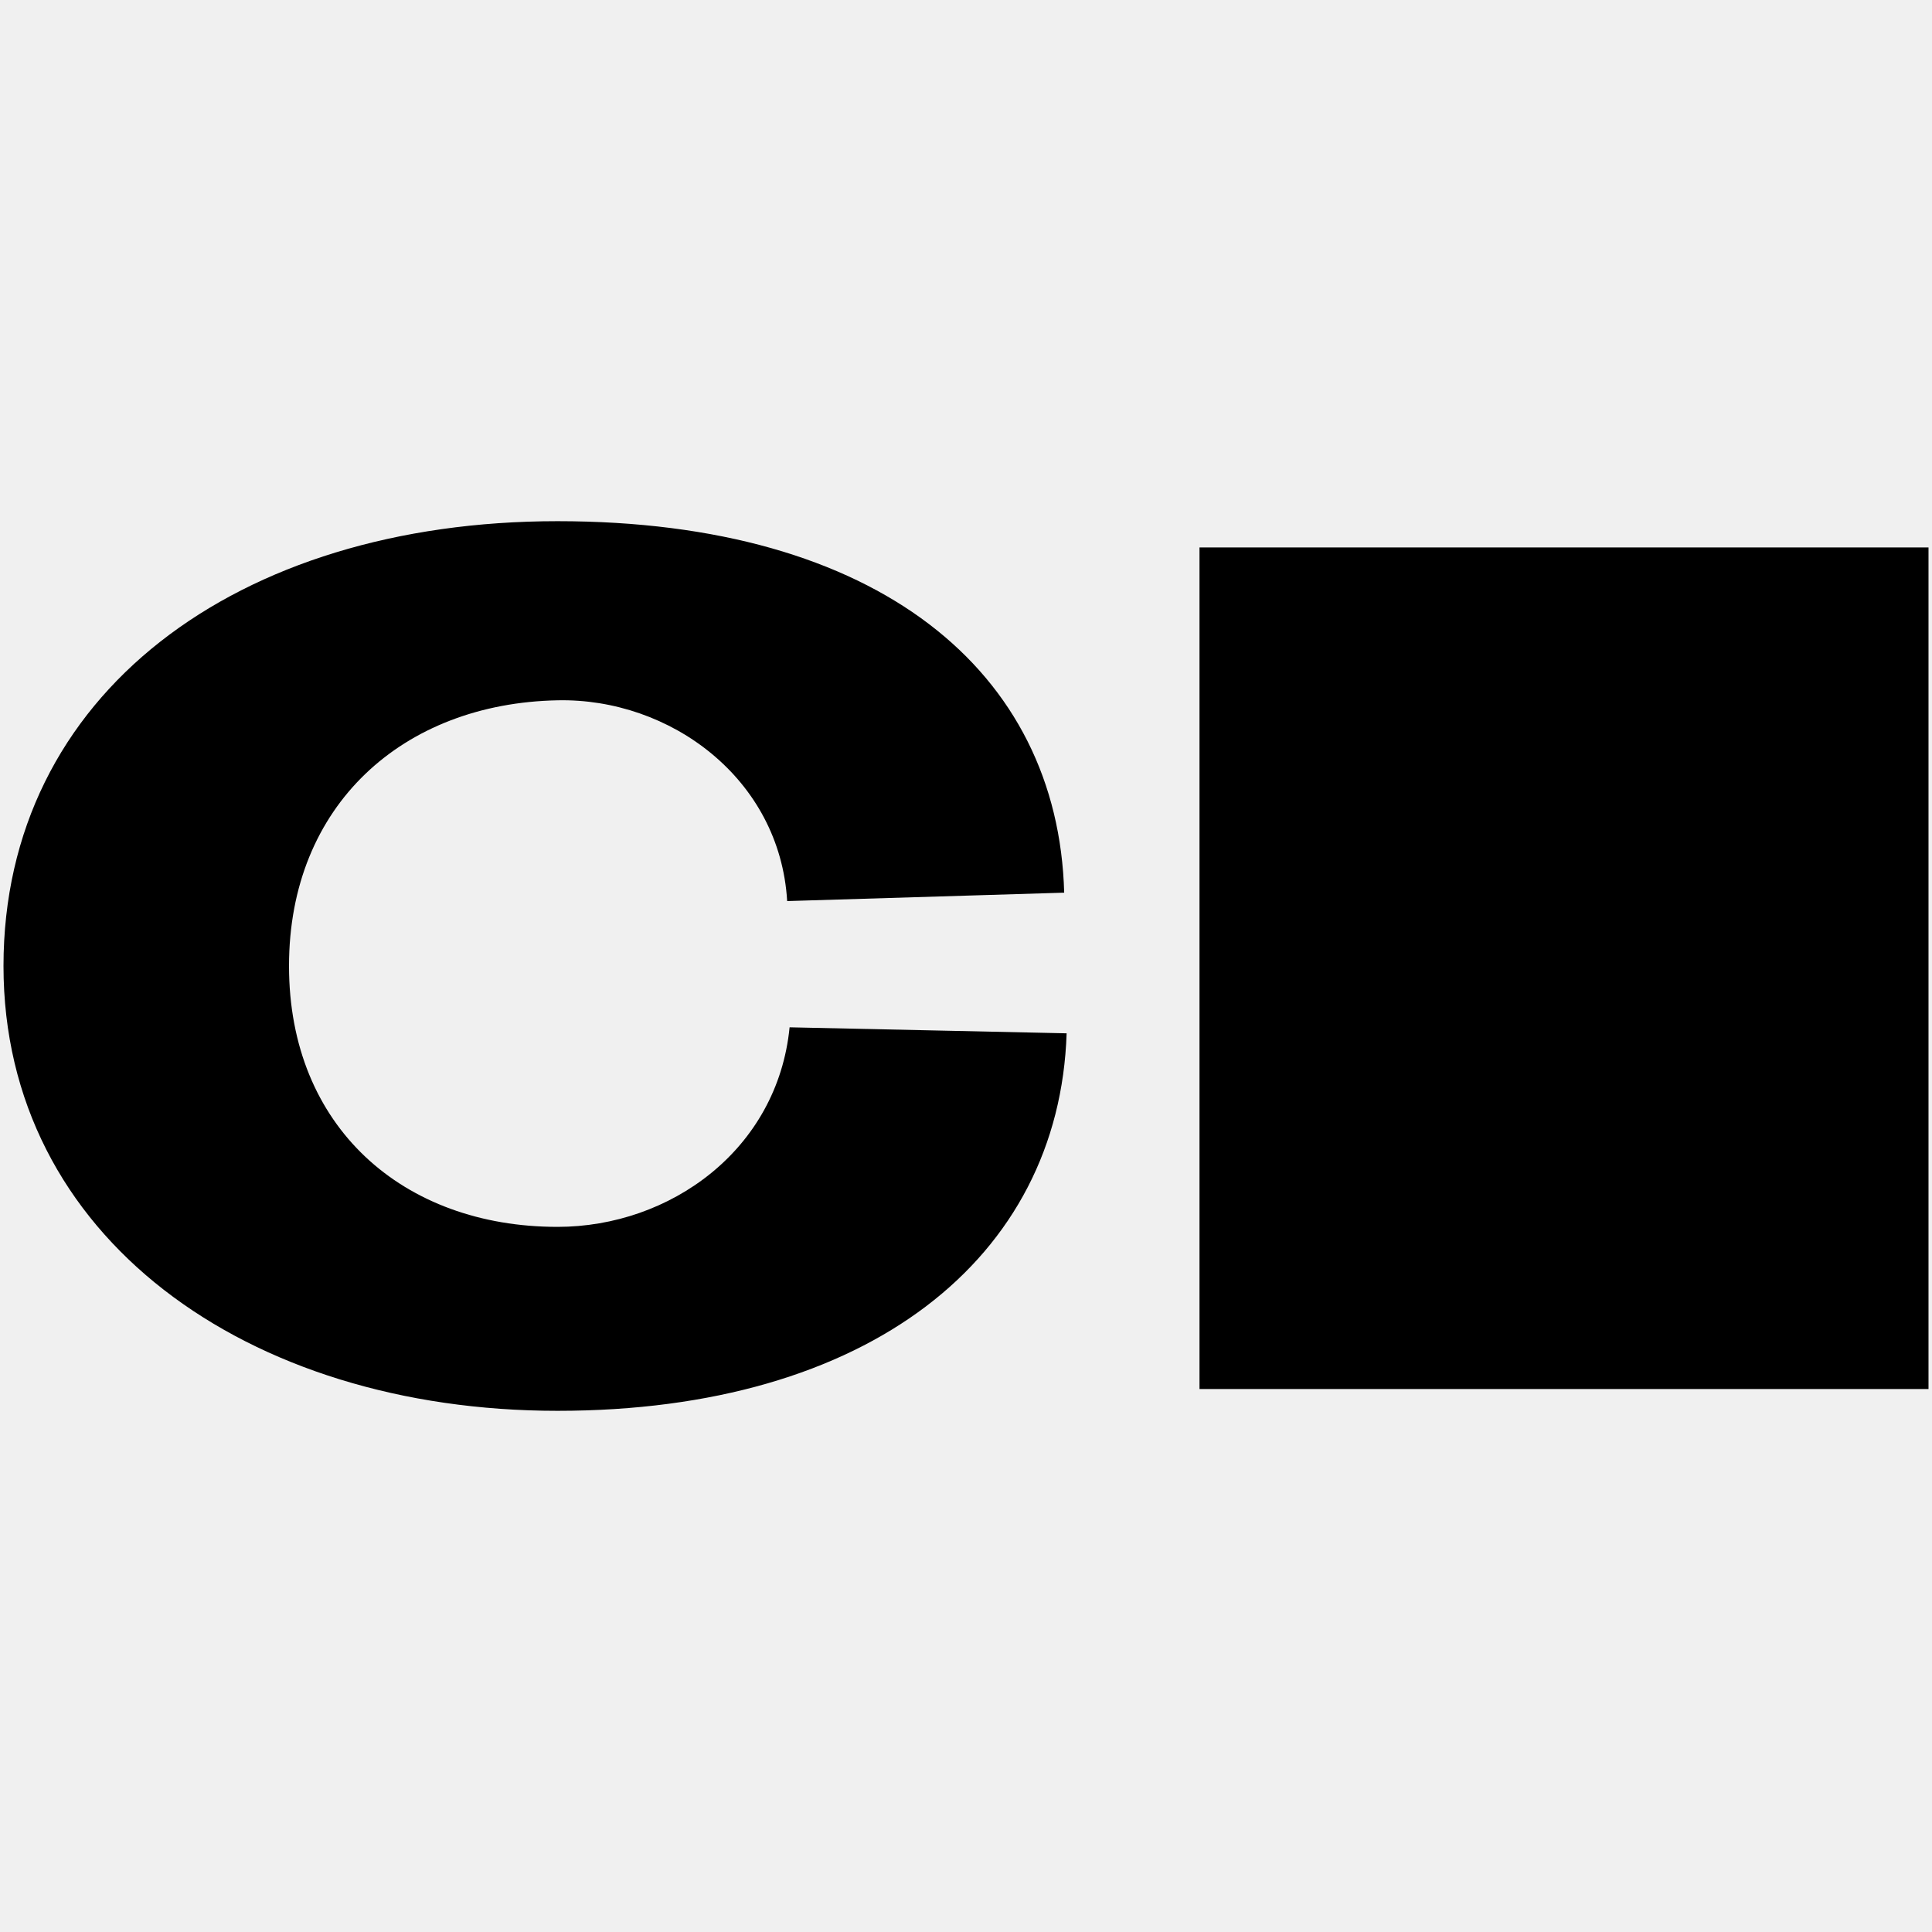
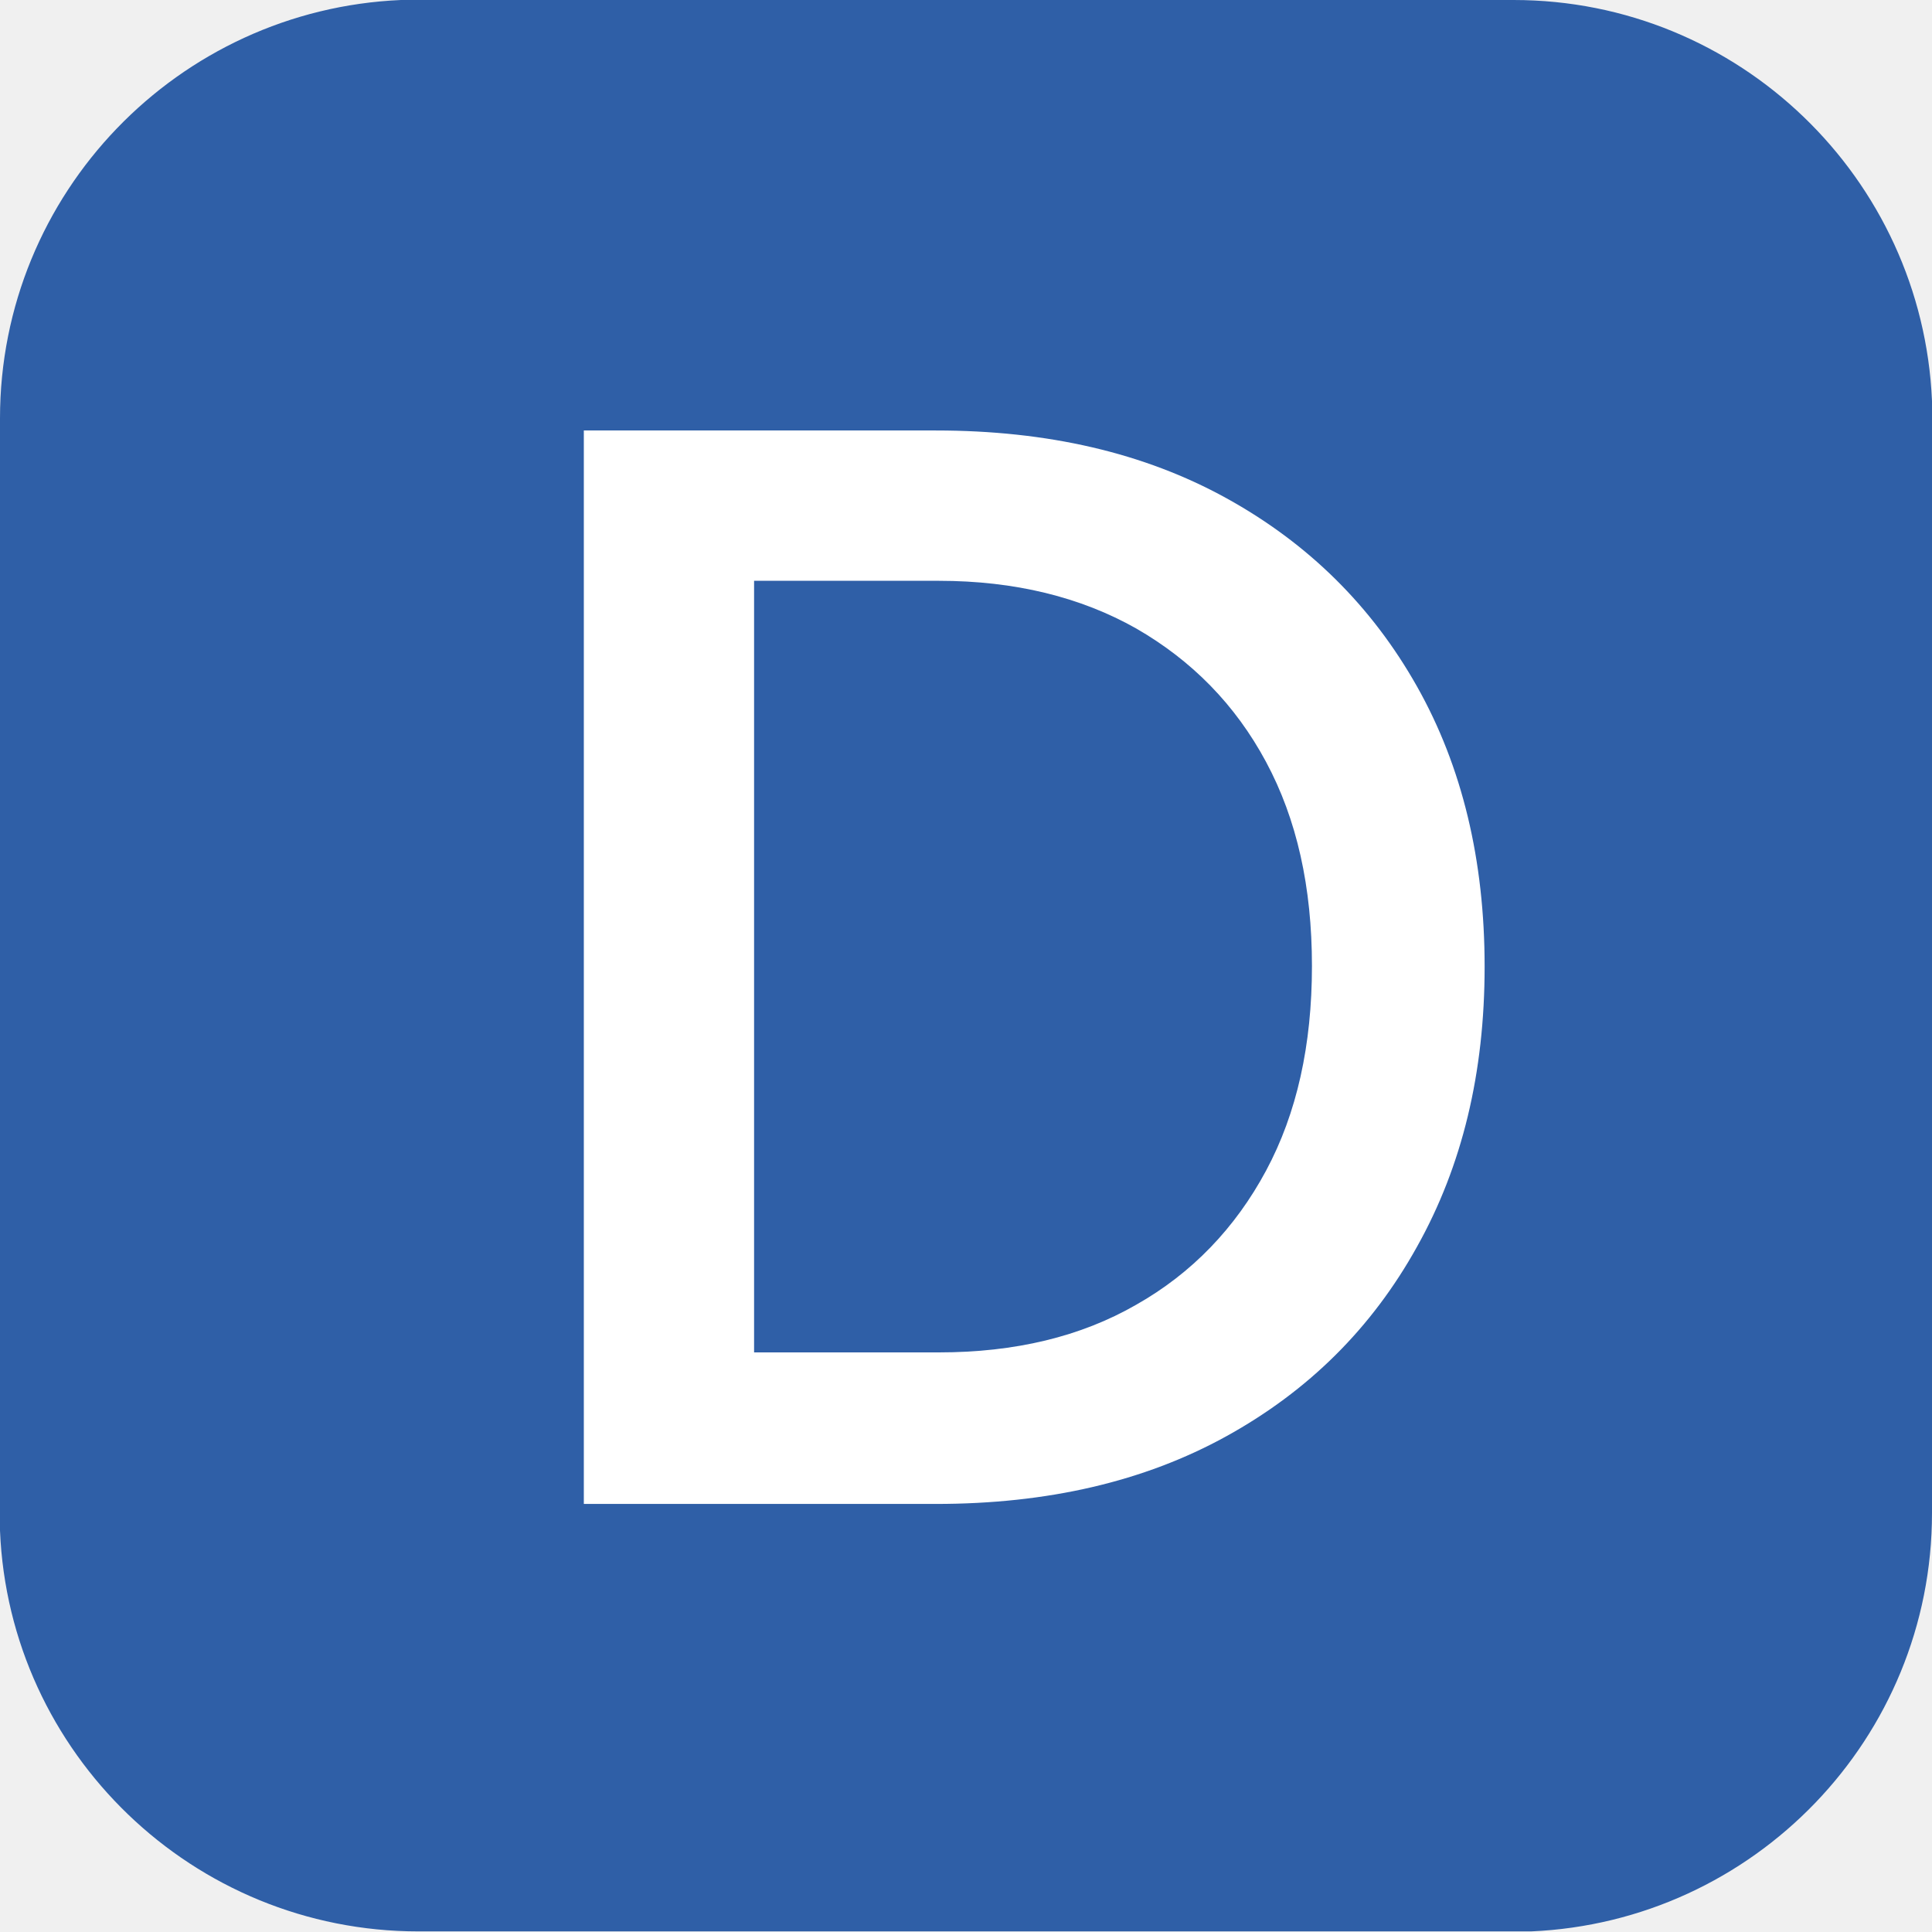
- <svg xmlns="http://www.w3.org/2000/svg" width="100%" height="100%" viewBox="0 0 147 147">
-   <style>@media (prefers-color-scheme: dark) {* { fill: white; }}</style>
-   <path d="m42.421,39.655c-24.406,0 -42.155,13.172 -42.155,33.845c0,20.581 18.489,33.845 42.155,33.845c23.666,0 38.18,-11.617 38.735,-28.723l-21.078,-0.457c-0.924,9.33 -9.106,15.184 -17.657,15.184c-11.741,0 -20.431,-7.592 -20.431,-19.85c0,-12.257 8.69,-19.987 20.431,-20.215c8.551,-0.183 16.918,5.946 17.472,15.276l21.078,-0.64c-0.462,-16.831 -14.144,-28.265 -38.55,-28.265zm48.845,2l55.468,0l0,64.031l-55.468,0l0,-64.031z" clip-rule="evenodd" fill-rule="evenodd" />
+ <svg xmlns="http://www.w3.org/2000/svg" id="Layer_1" viewBox="0 0 32 32">
+   <defs>
+     <style>.cls-1{fill:#2f5fa7;}.cls-2{fill:#fff;}</style>
+   </defs>
+   <path class="cls-1" d="M0,18.16v6.9s0,.29,0,.29c.15,3.69,3.2,6.64,6.93,6.64h18.43c3.69-.16,6.64-3.2,6.64-6.93V6.64C31.84,2.95,28.8,0,25.07,0H6.64C2.95.16,0,3.2,0,6.93v8S0,18.16,0,18.16Z" />
+   <path class="cls-2" d="M9.67,24.91V7.13h5.83c1.85,0,3.45.37,4.81,1.12,1.36.75,2.41,1.79,3.16,3.12.75,1.33,1.12,2.88,1.12,4.64s-.37,3.3-1.12,4.64c-.75,1.35-1.8,2.39-3.16,3.14-1.36.75-2.96,1.12-4.81,1.12h-5.83ZM12.49,22.4h3.06c1.26,0,2.35-.26,3.27-.79.92-.52,1.64-1.27,2.15-2.22.51-.95.76-2.08.76-3.39s-.25-2.43-.76-3.38c-.51-.95-1.23-1.68-2.15-2.21-.92-.52-2.01-.79-3.27-.79h-3.06v12.77Z" />
</svg>
